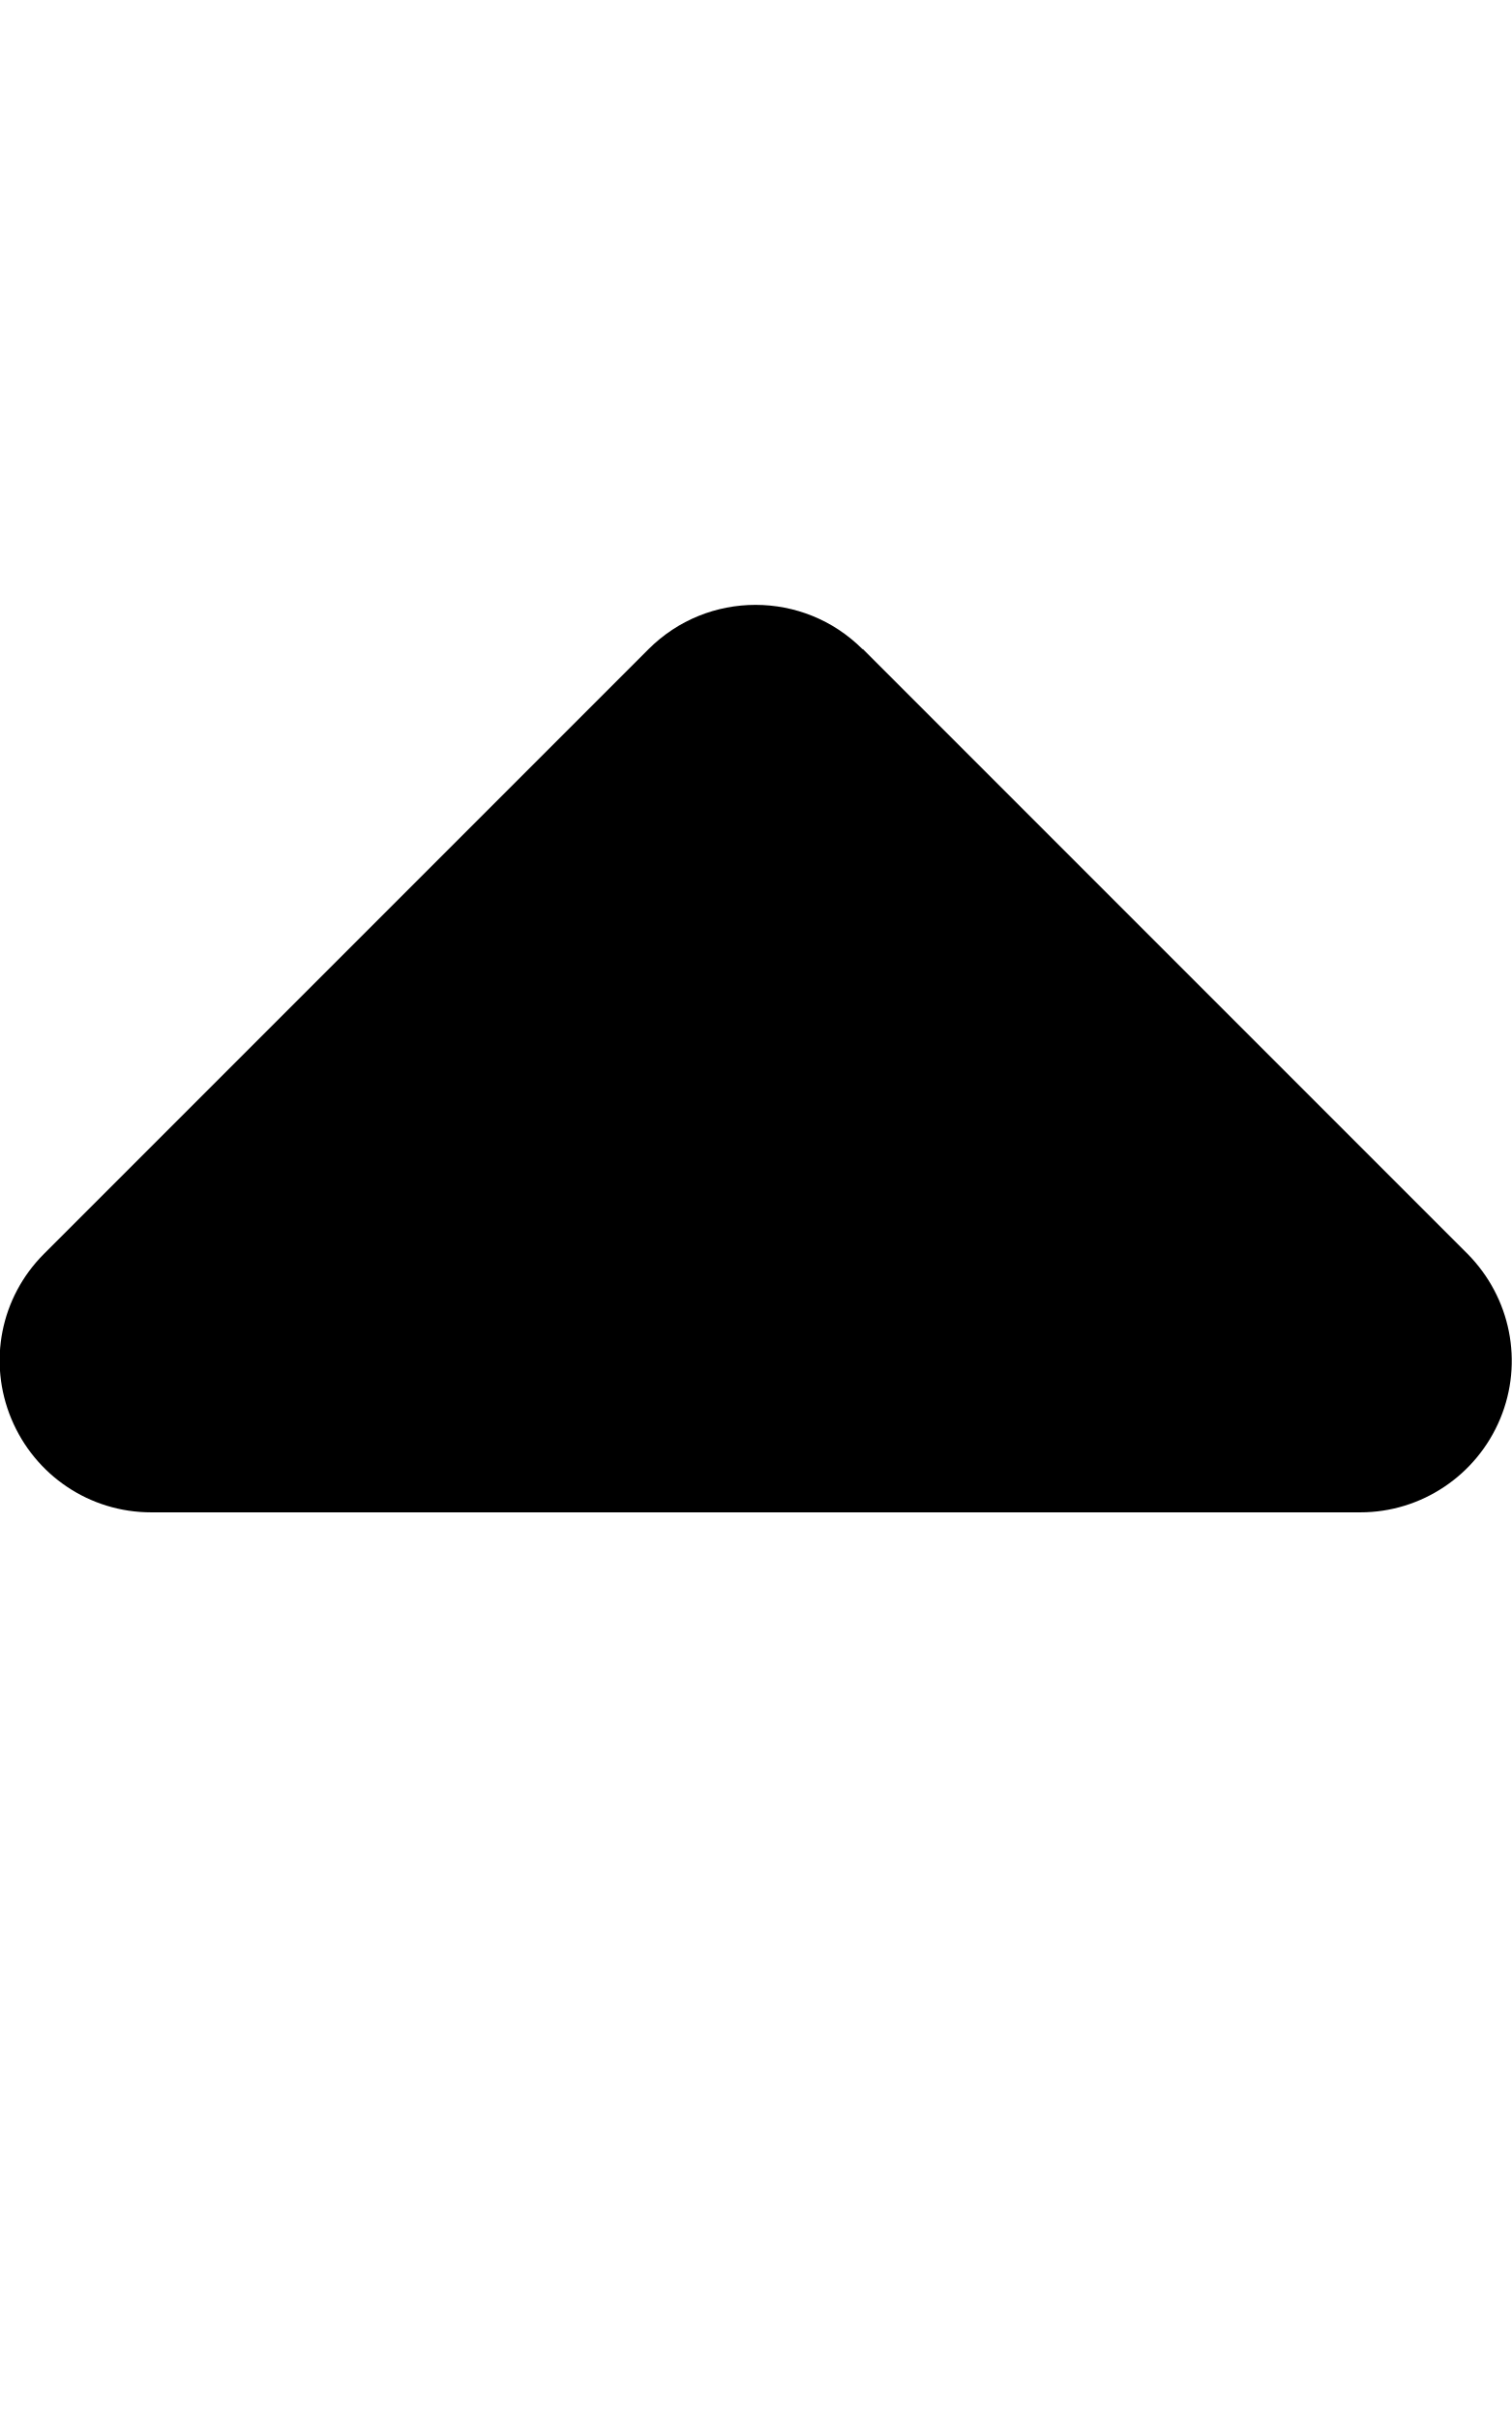
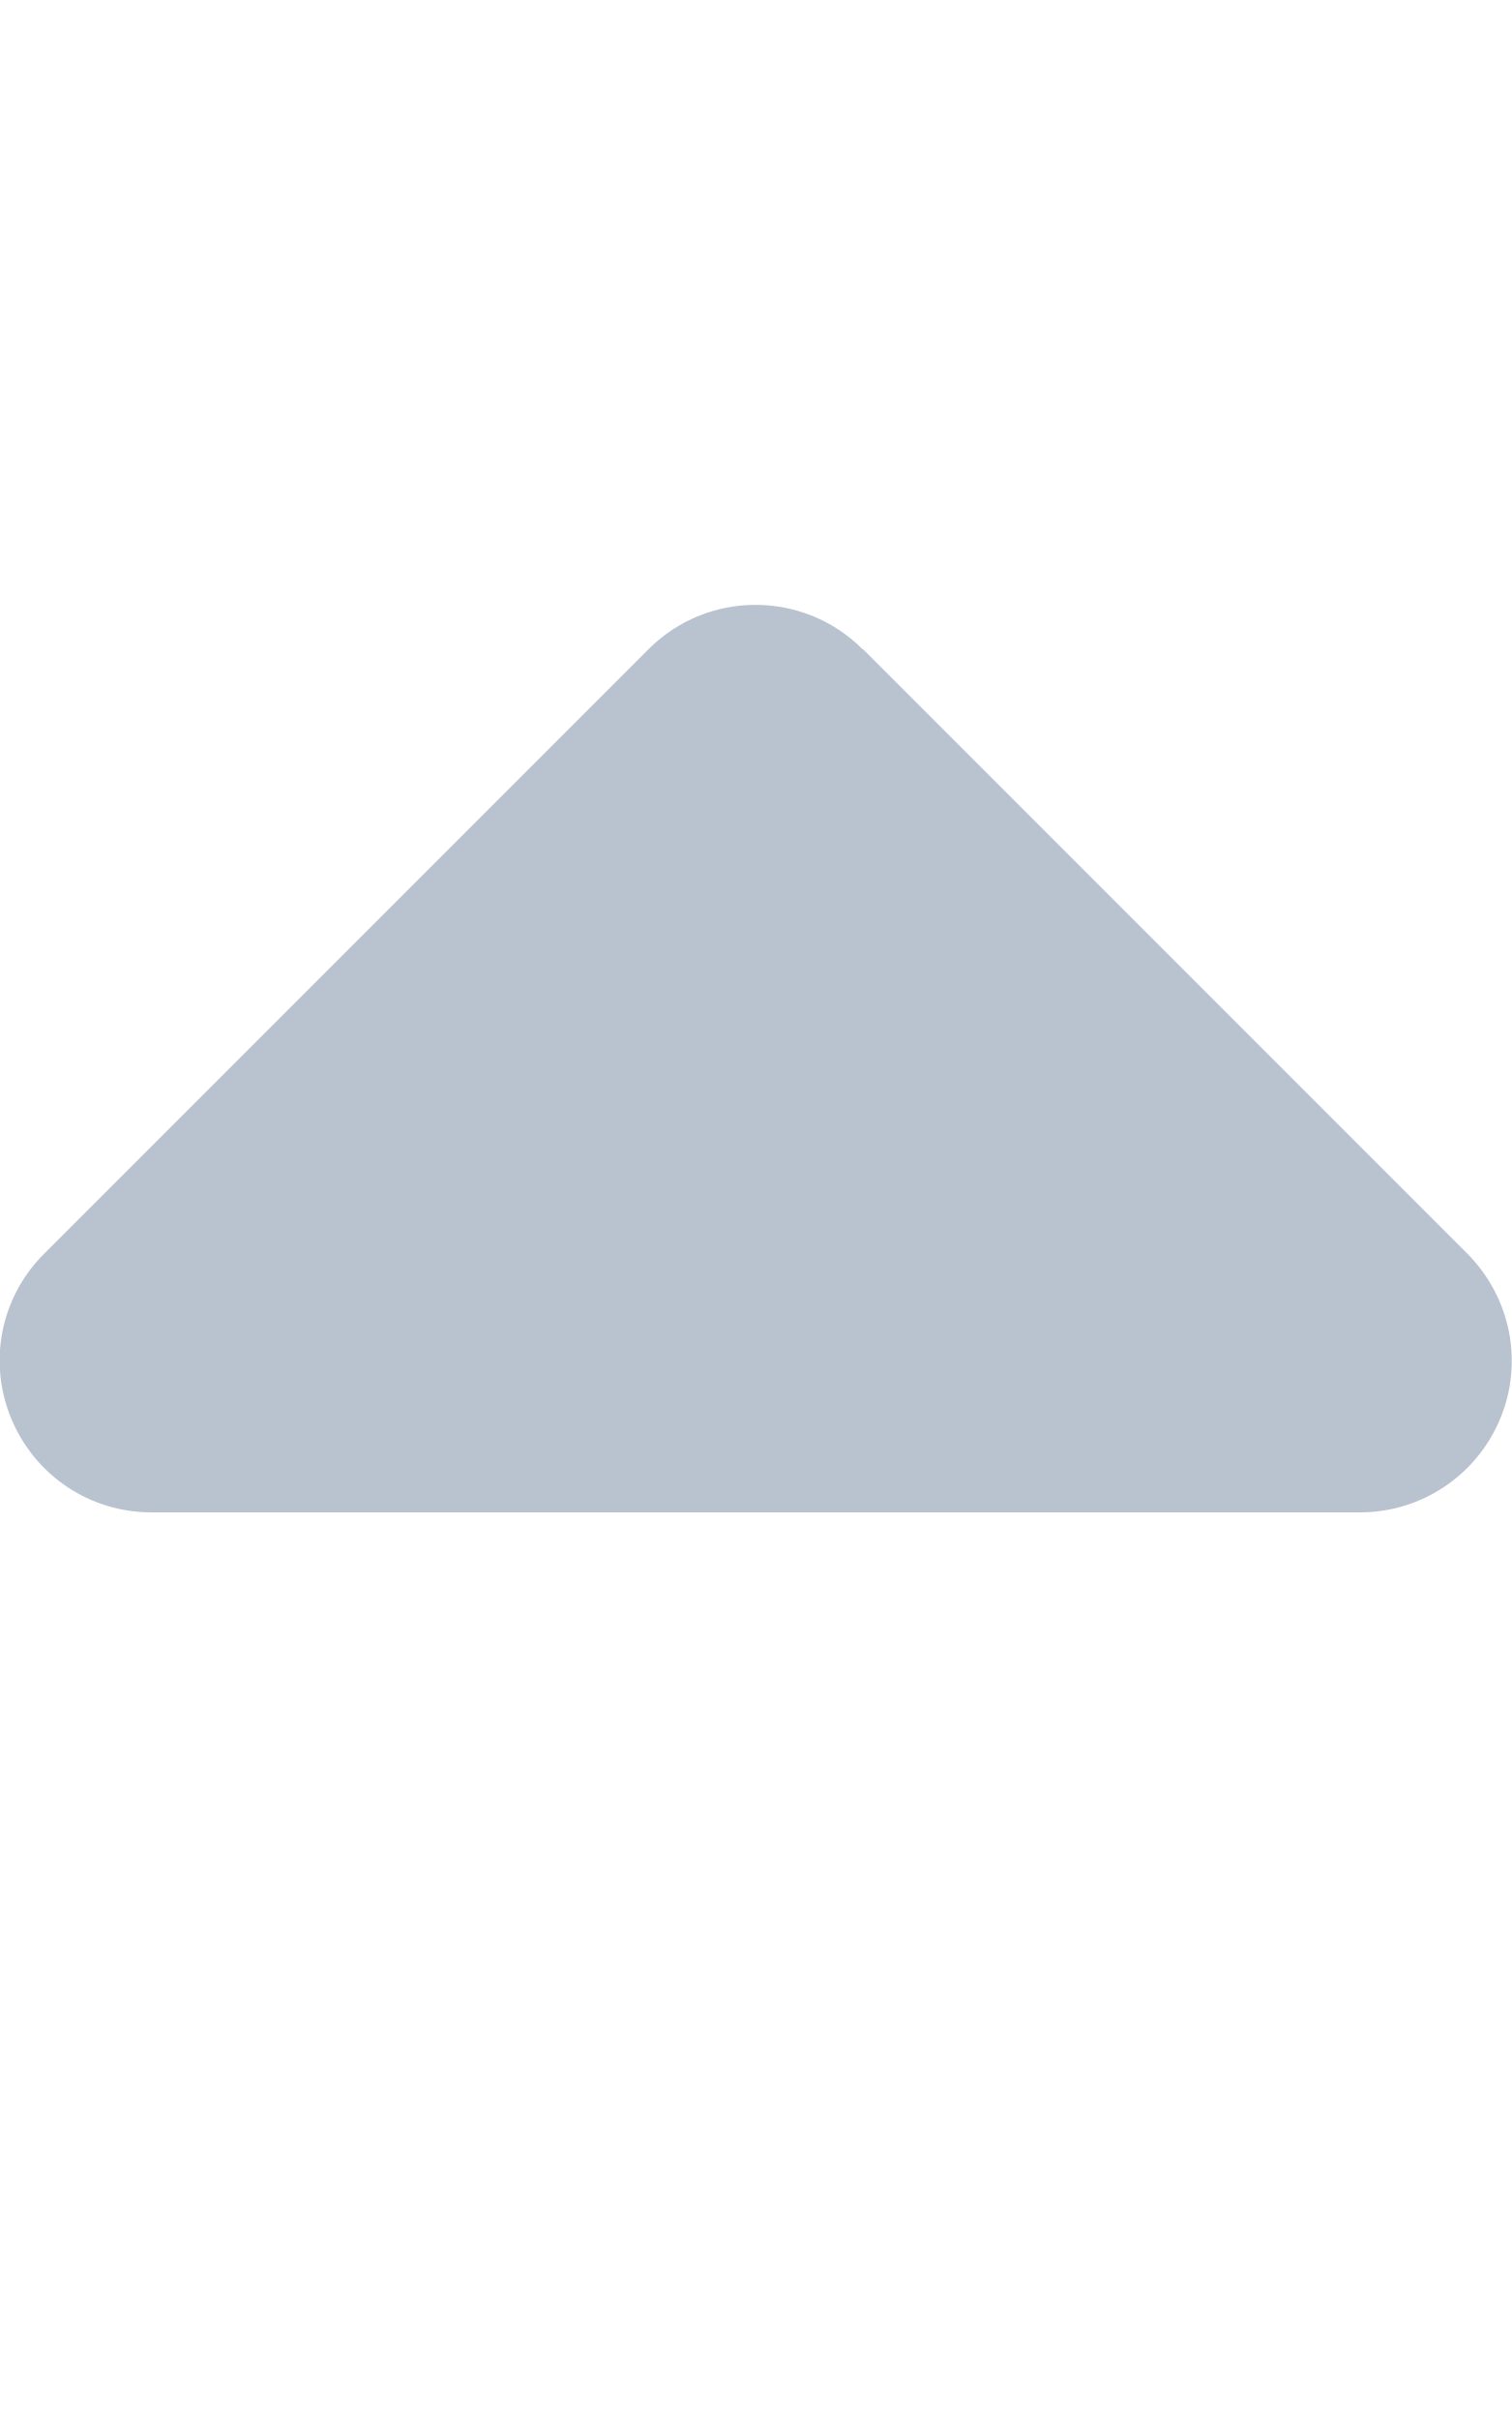
<svg xmlns="http://www.w3.org/2000/svg" viewBox="0 0 320 512">
-   <path d="M182.6 137.4c-12.5-12.5-32.8-12.5-45.3 0l-128 128c-9.2 9.2-11.9 22.9-6.9 34.9s16.6 19.8 29.6 19.8H288c12.9 0 24.6-7.8 29.6-19.8s2.2-25.7-6.9-34.9l-128-128z" />
+   <path fill="#b9c3d0" d="M182.6 137.4c-12.5-12.5-32.8-12.5-45.3 0l-128 128c-9.2 9.2-11.9 22.9-6.9 34.9s16.6 19.8 29.6 19.8H288c12.9 0 24.6-7.8 29.6-19.8s2.2-25.7-6.9-34.9l-128-128z" />
</svg>
